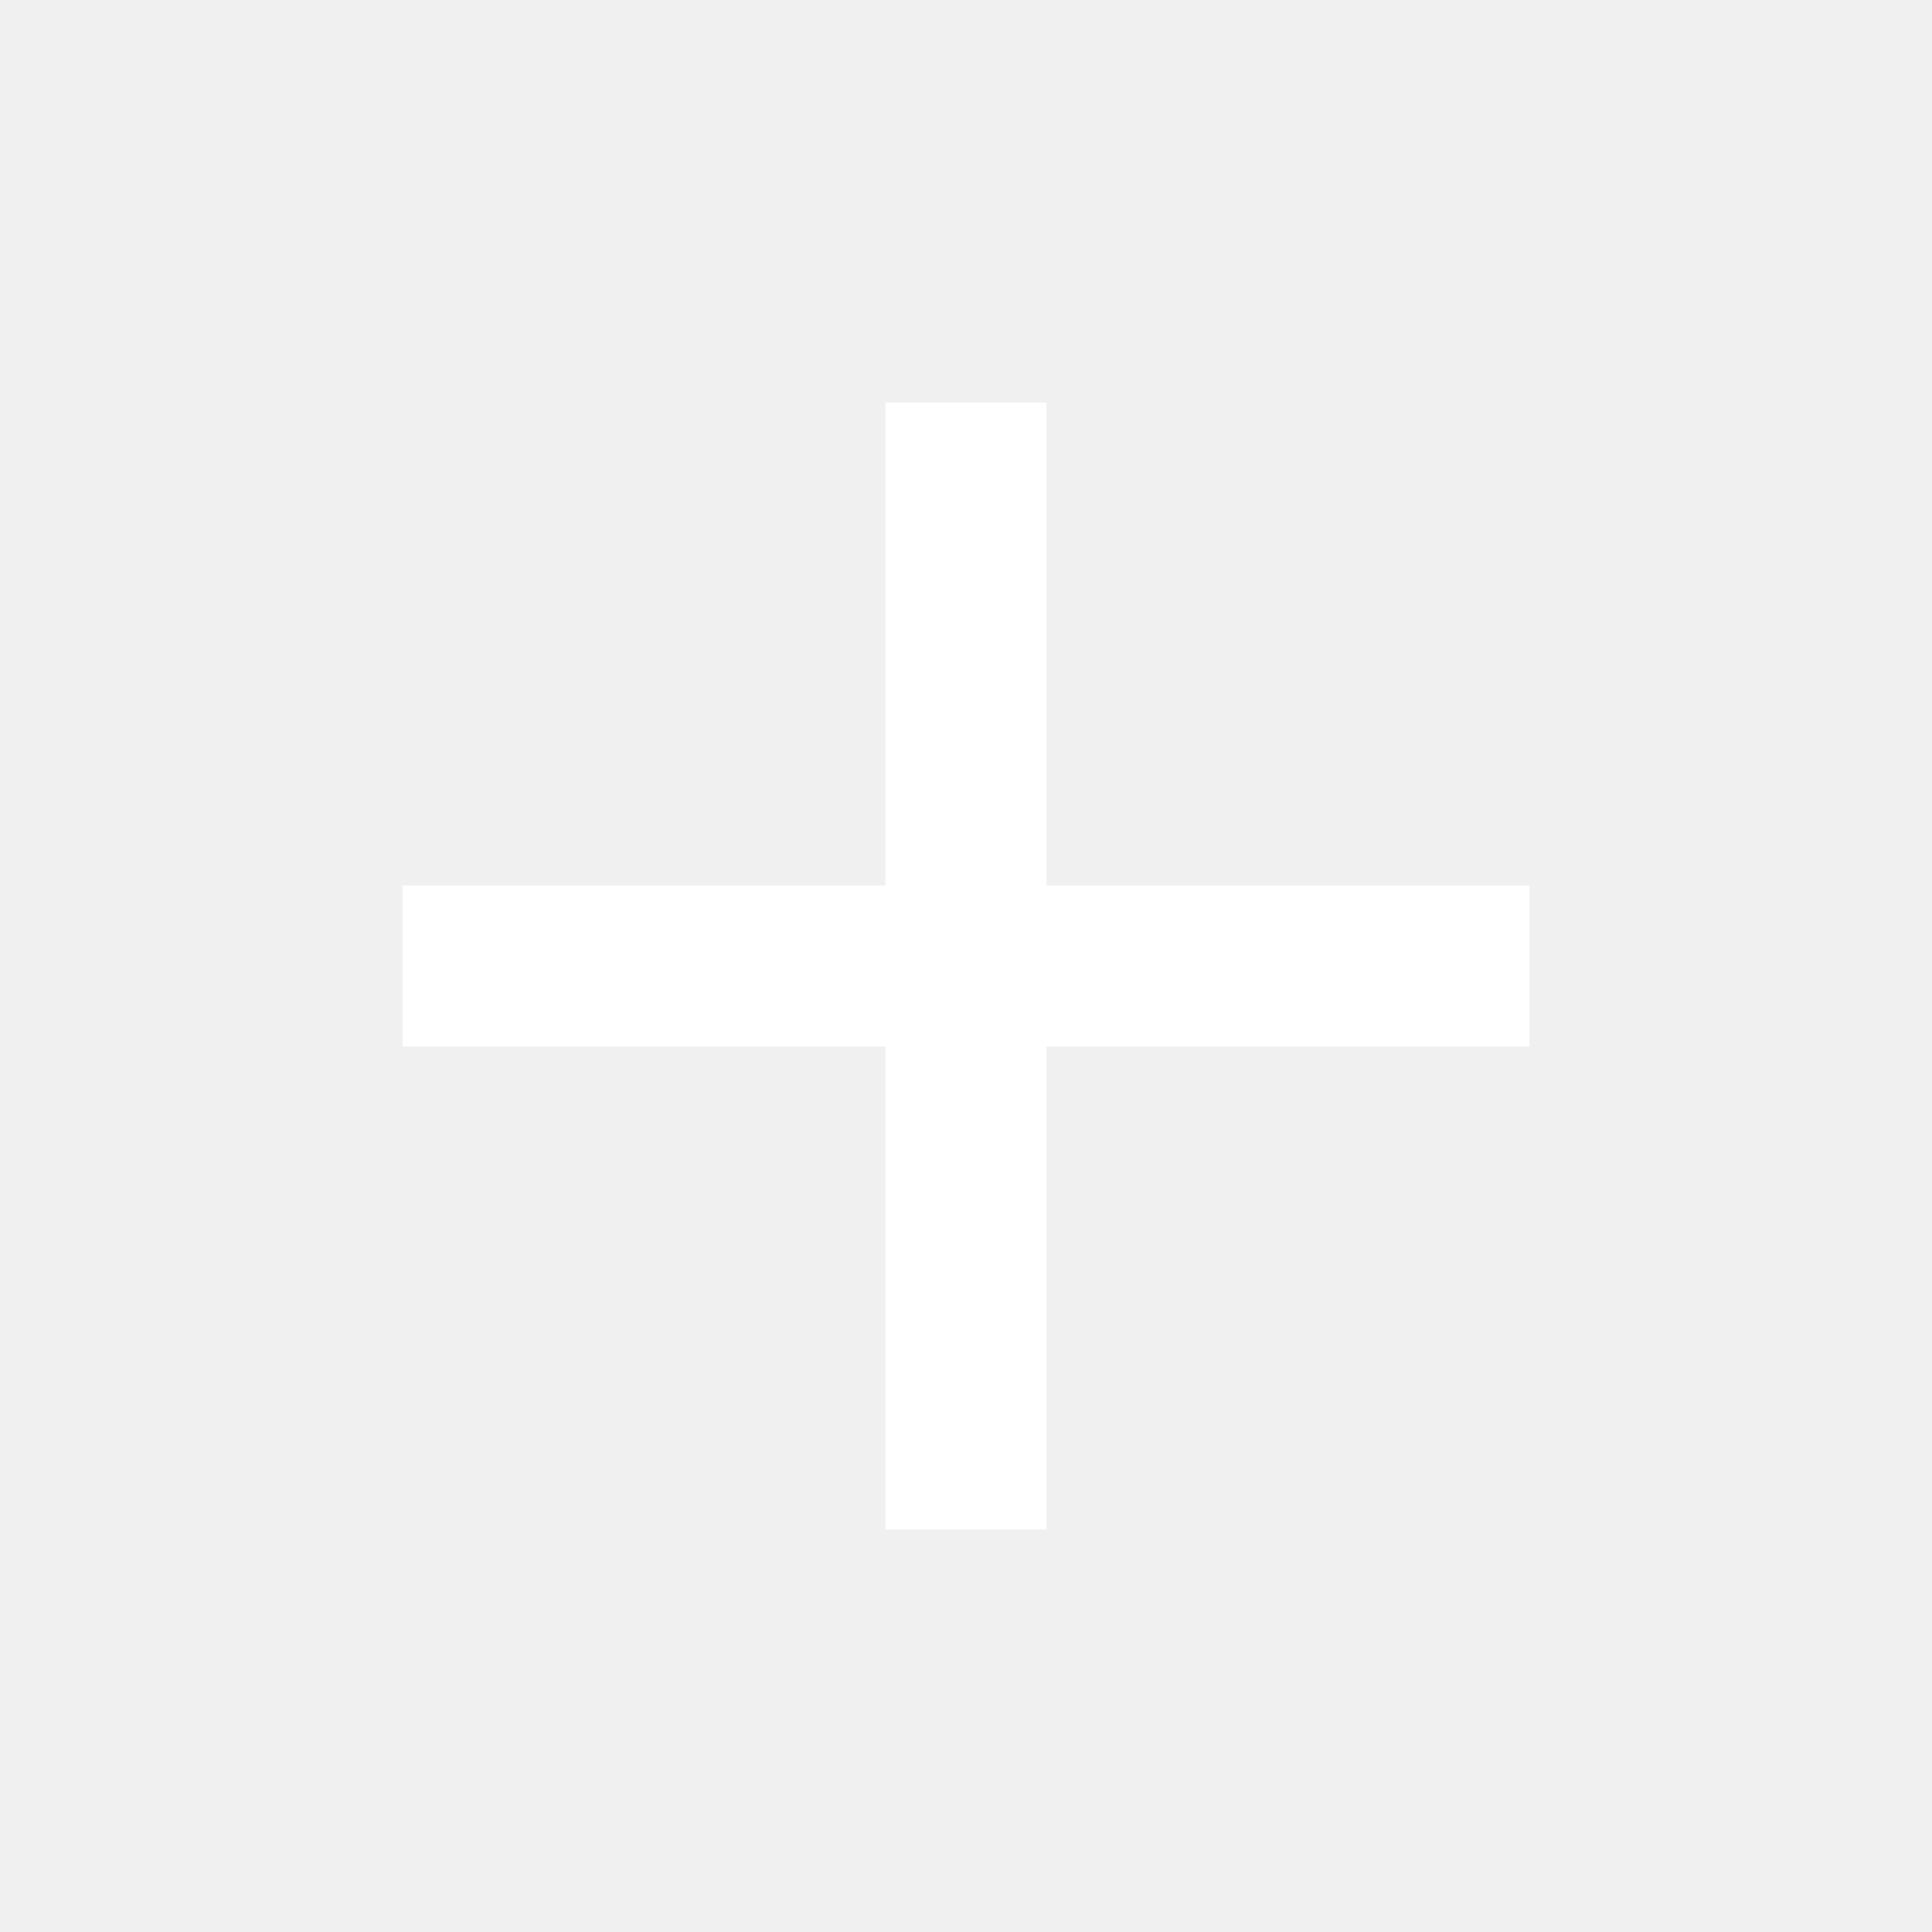
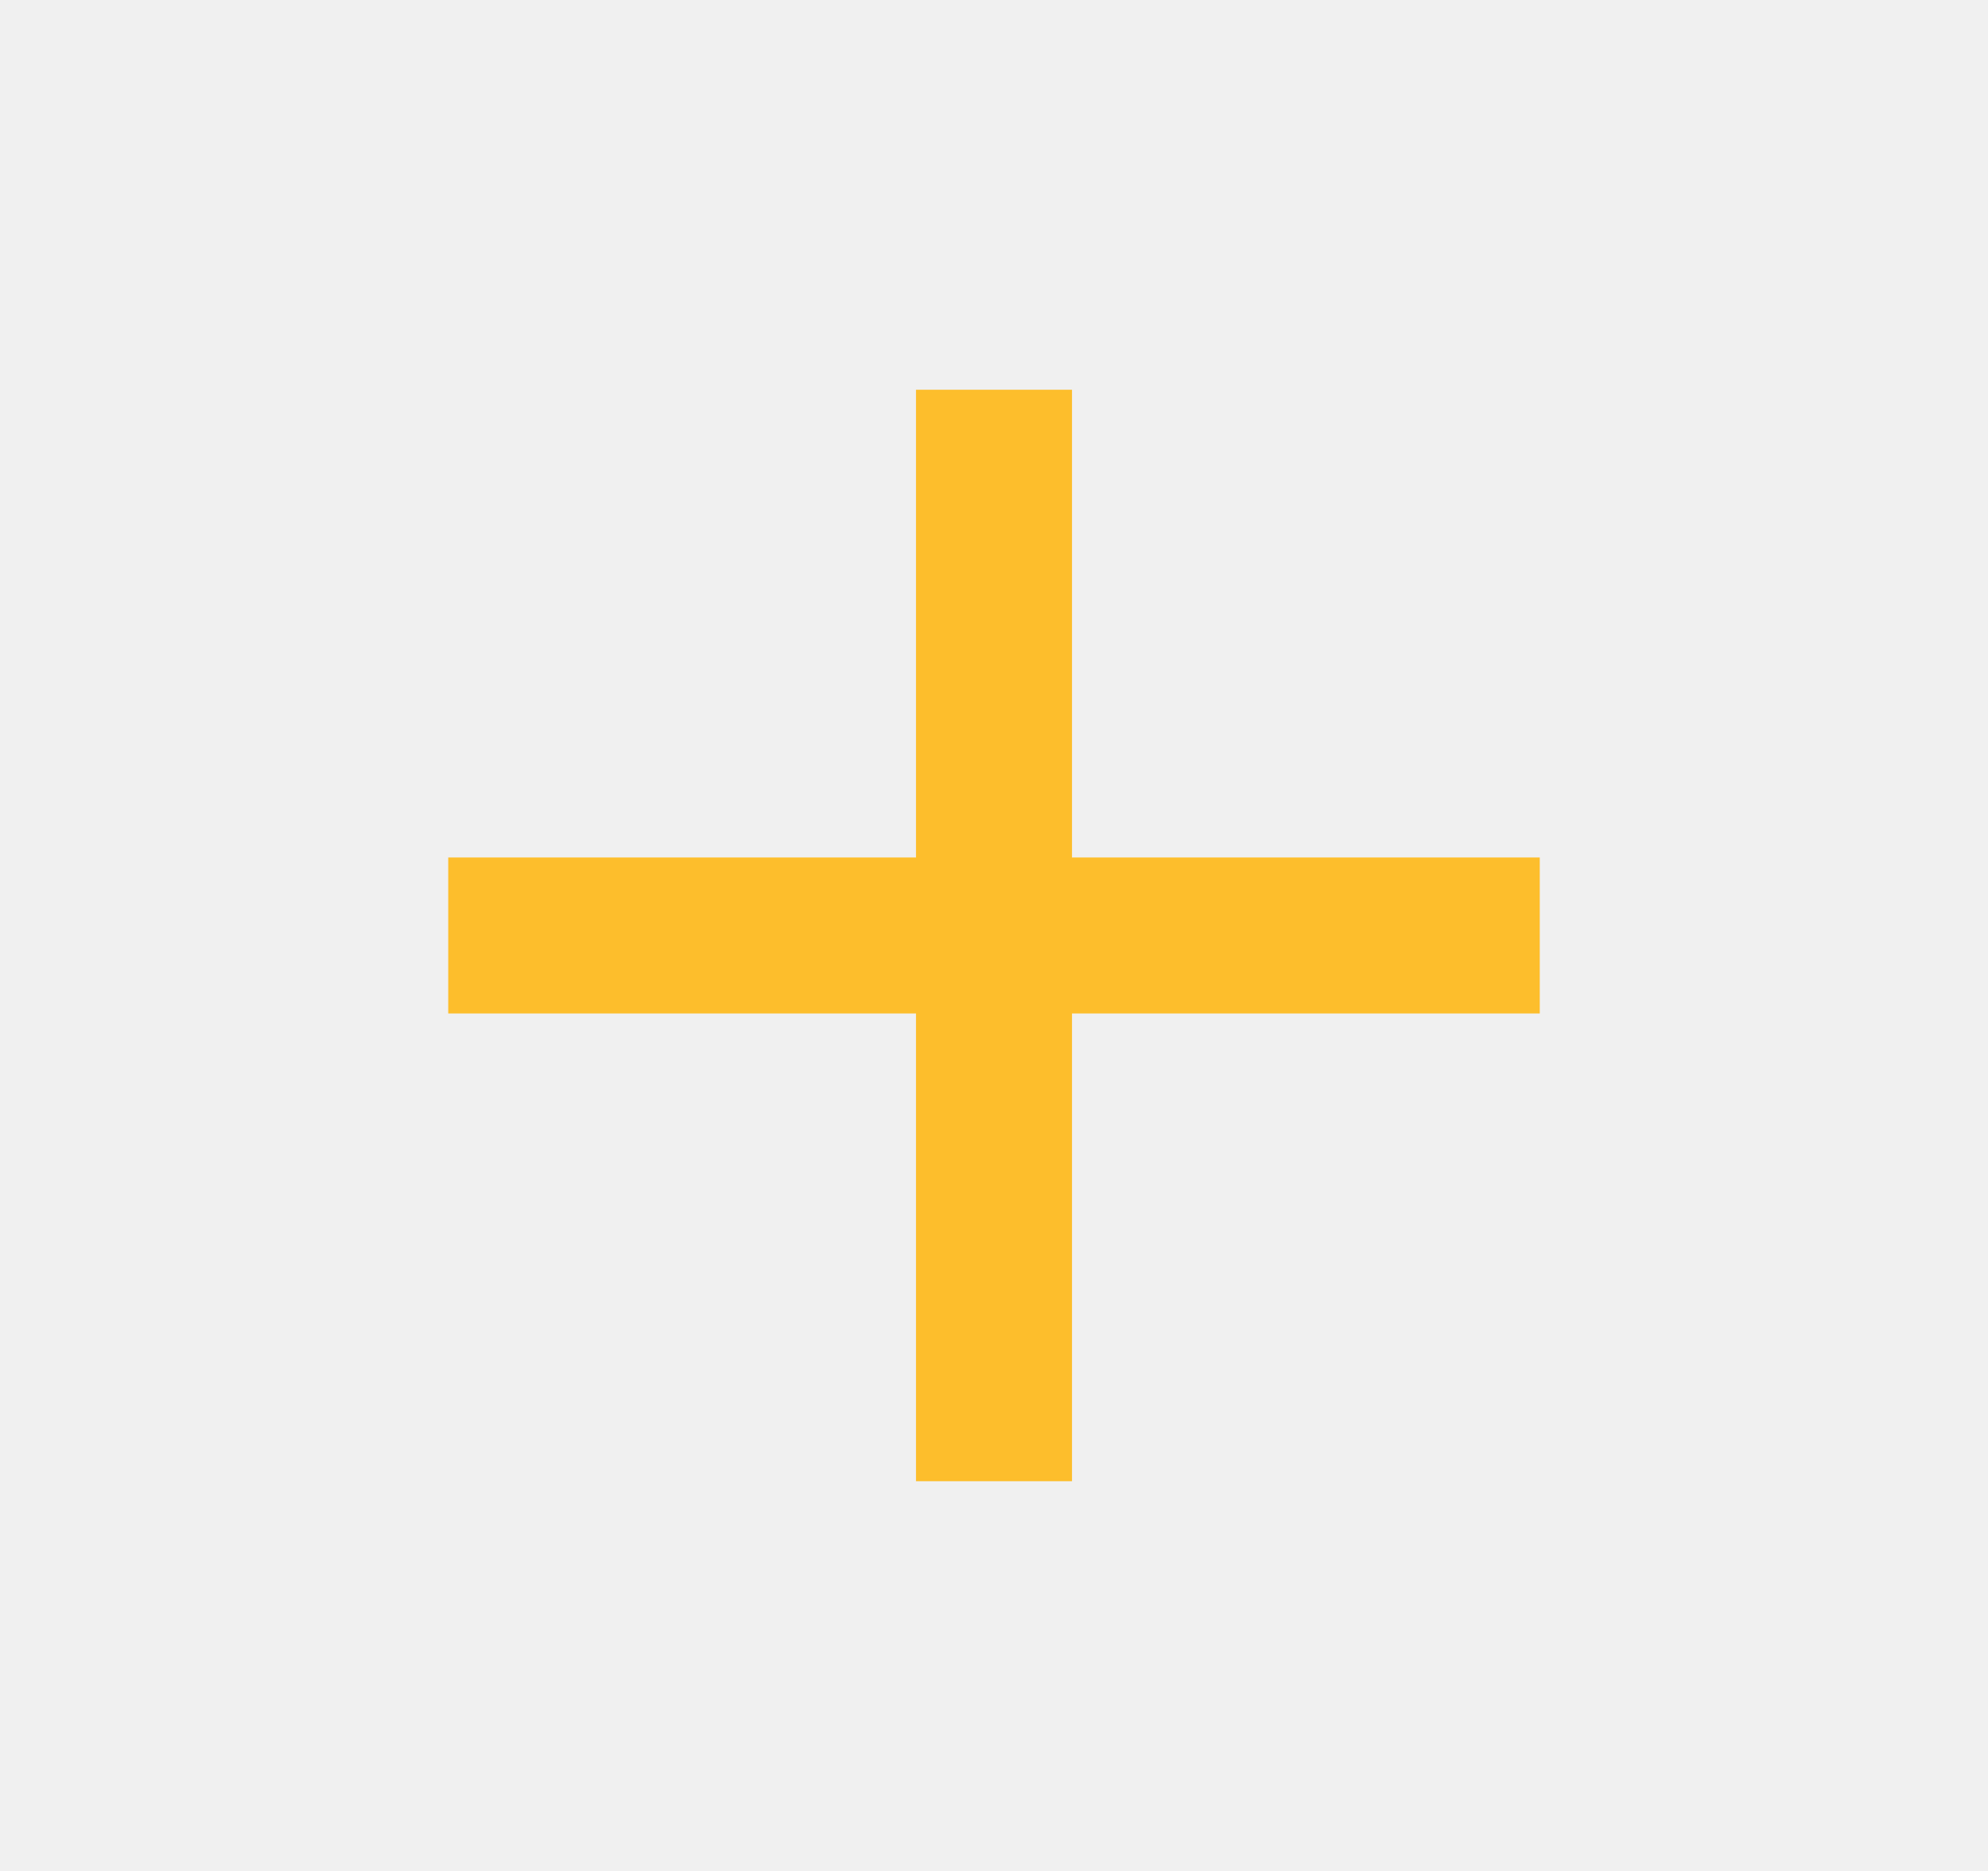
- <svg xmlns="http://www.w3.org/2000/svg" width="16" height="16" viewBox="0 0 16 16" fill="none">
-   <path d="M7.333 7.333V3.333H8.667V7.333H12.667V8.667H8.667V12.667H7.333V8.667H3.333V7.333H7.333Z" fill="white" />
+ <svg xmlns="http://www.w3.org/2000/svg" width="17" height="16" viewBox="0 0 17 16" fill="none">
+   <path d="M7.833 7.333V3.333H9.167V7.333H13.167V8.667H9.167V12.667H7.833V8.667H3.833V7.333H7.833Z" fill="#FDBE2C" />
</svg>
